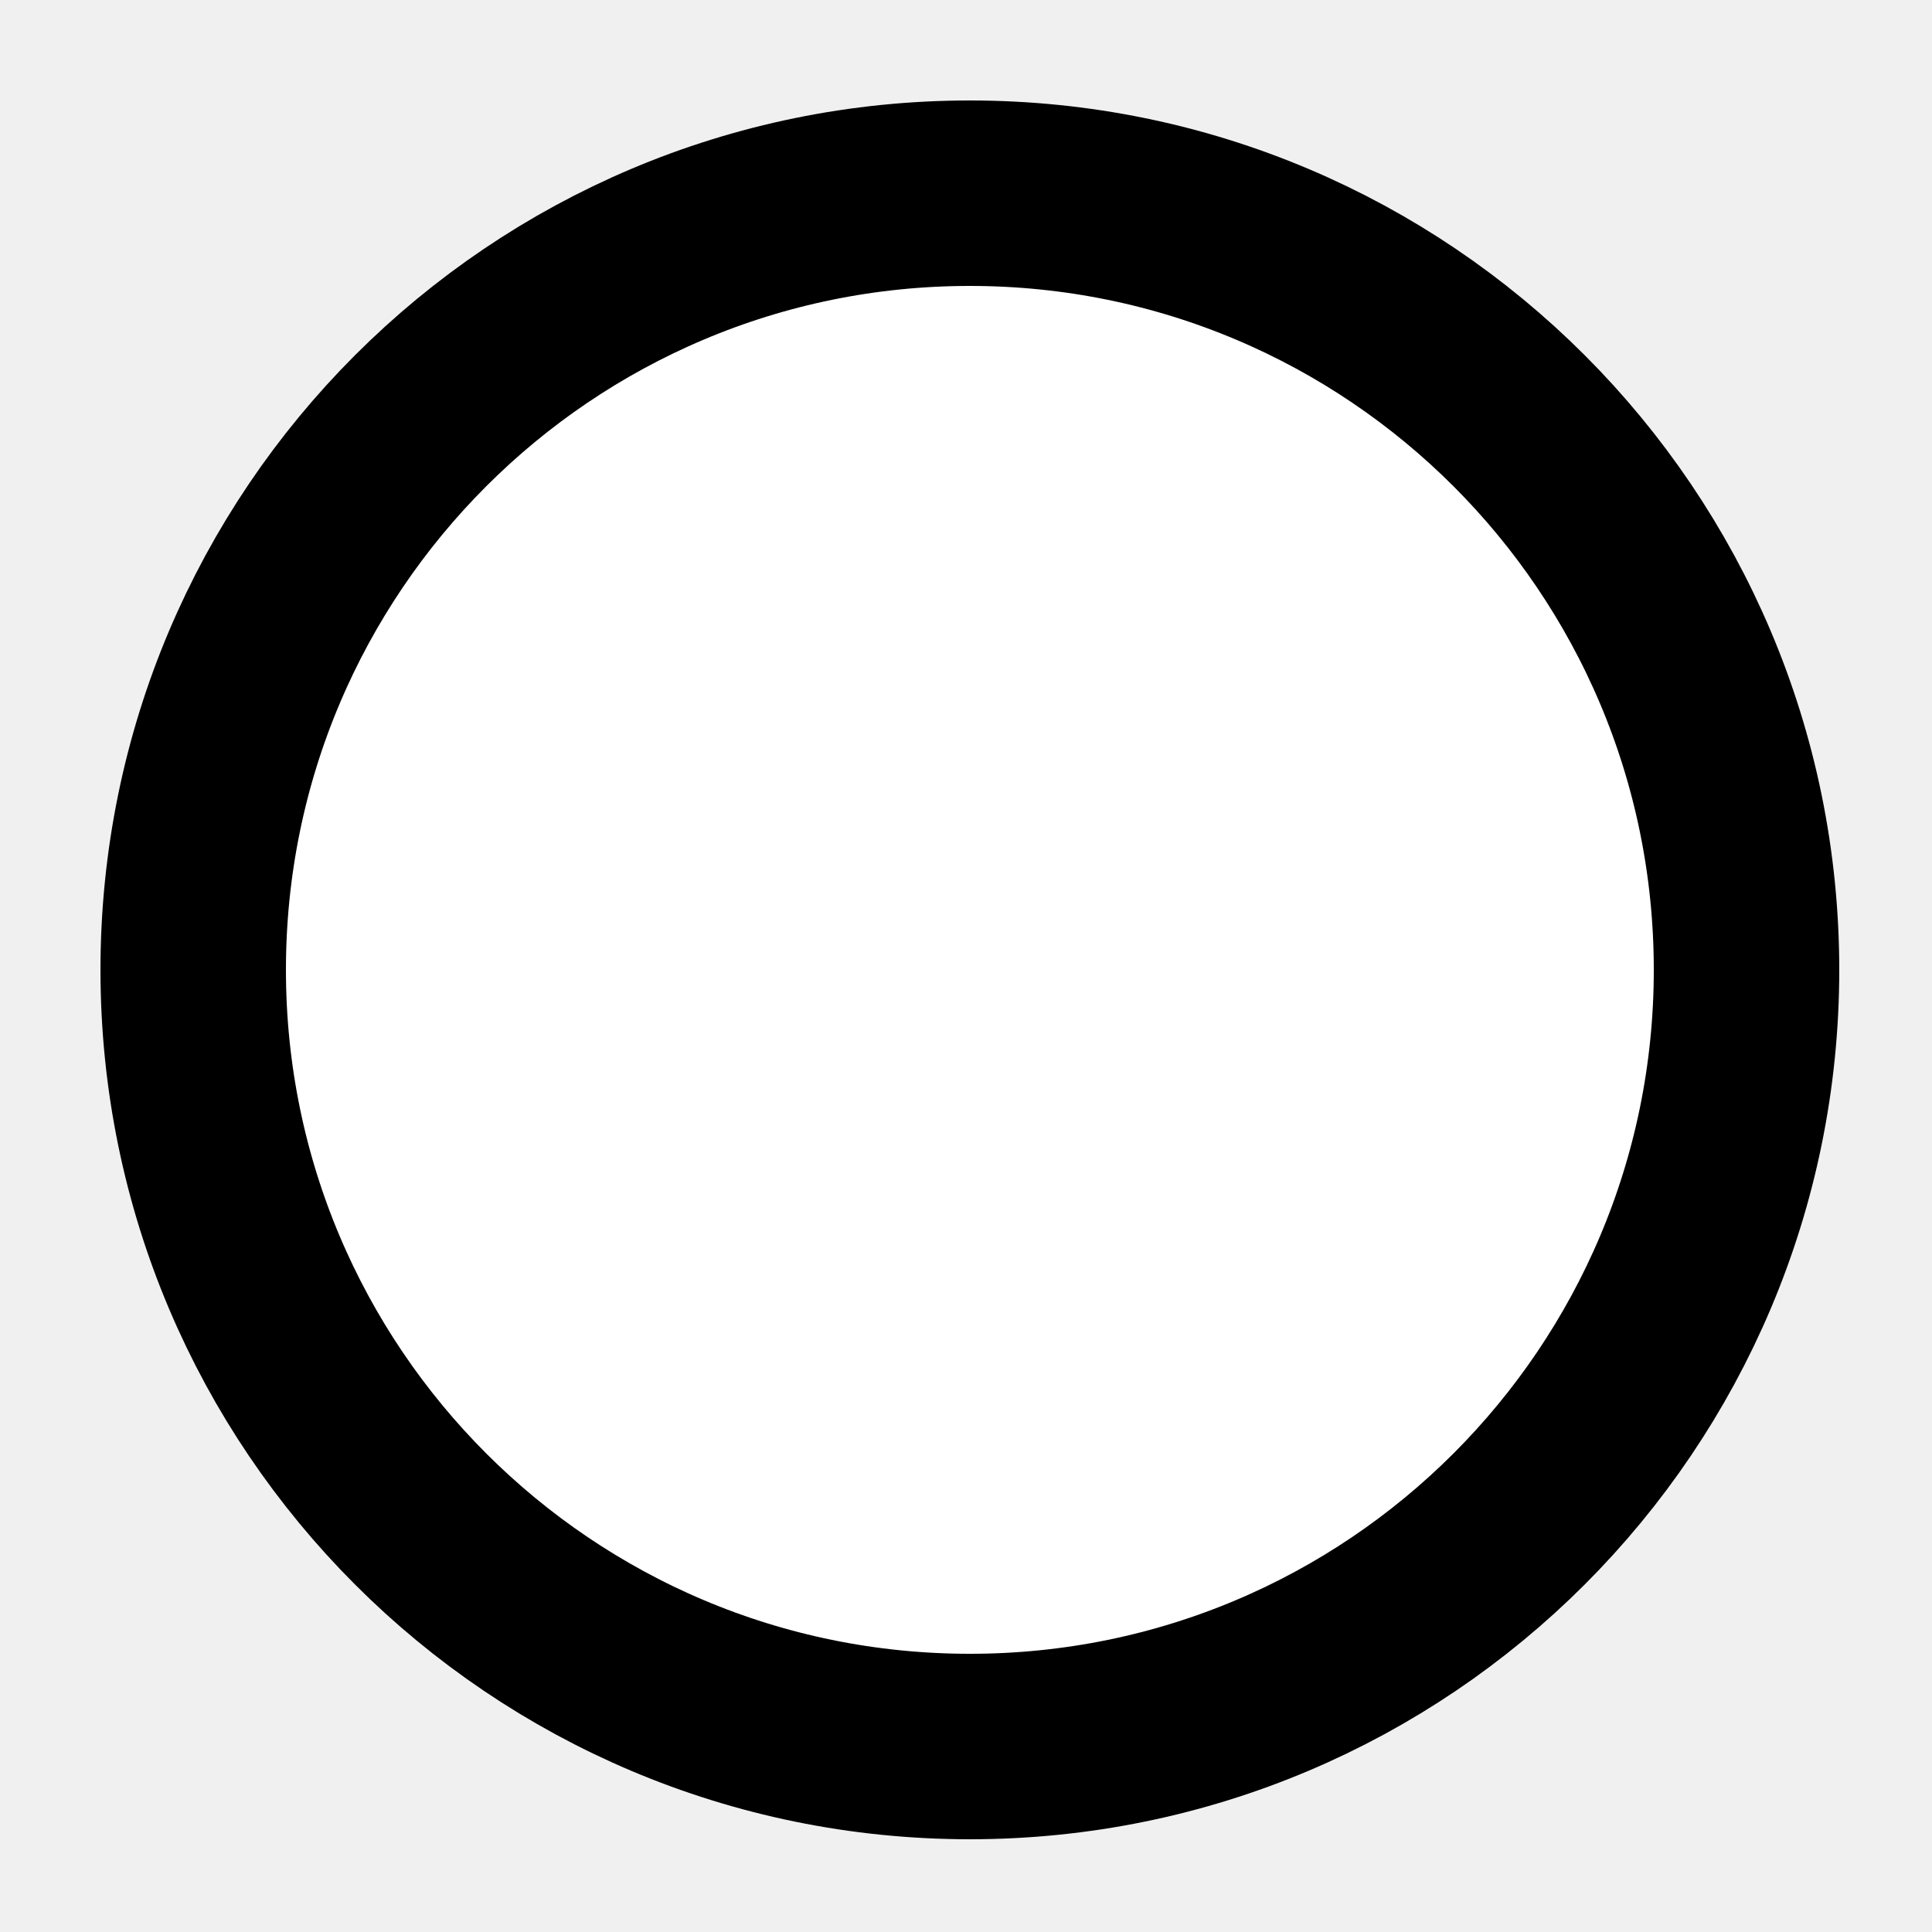
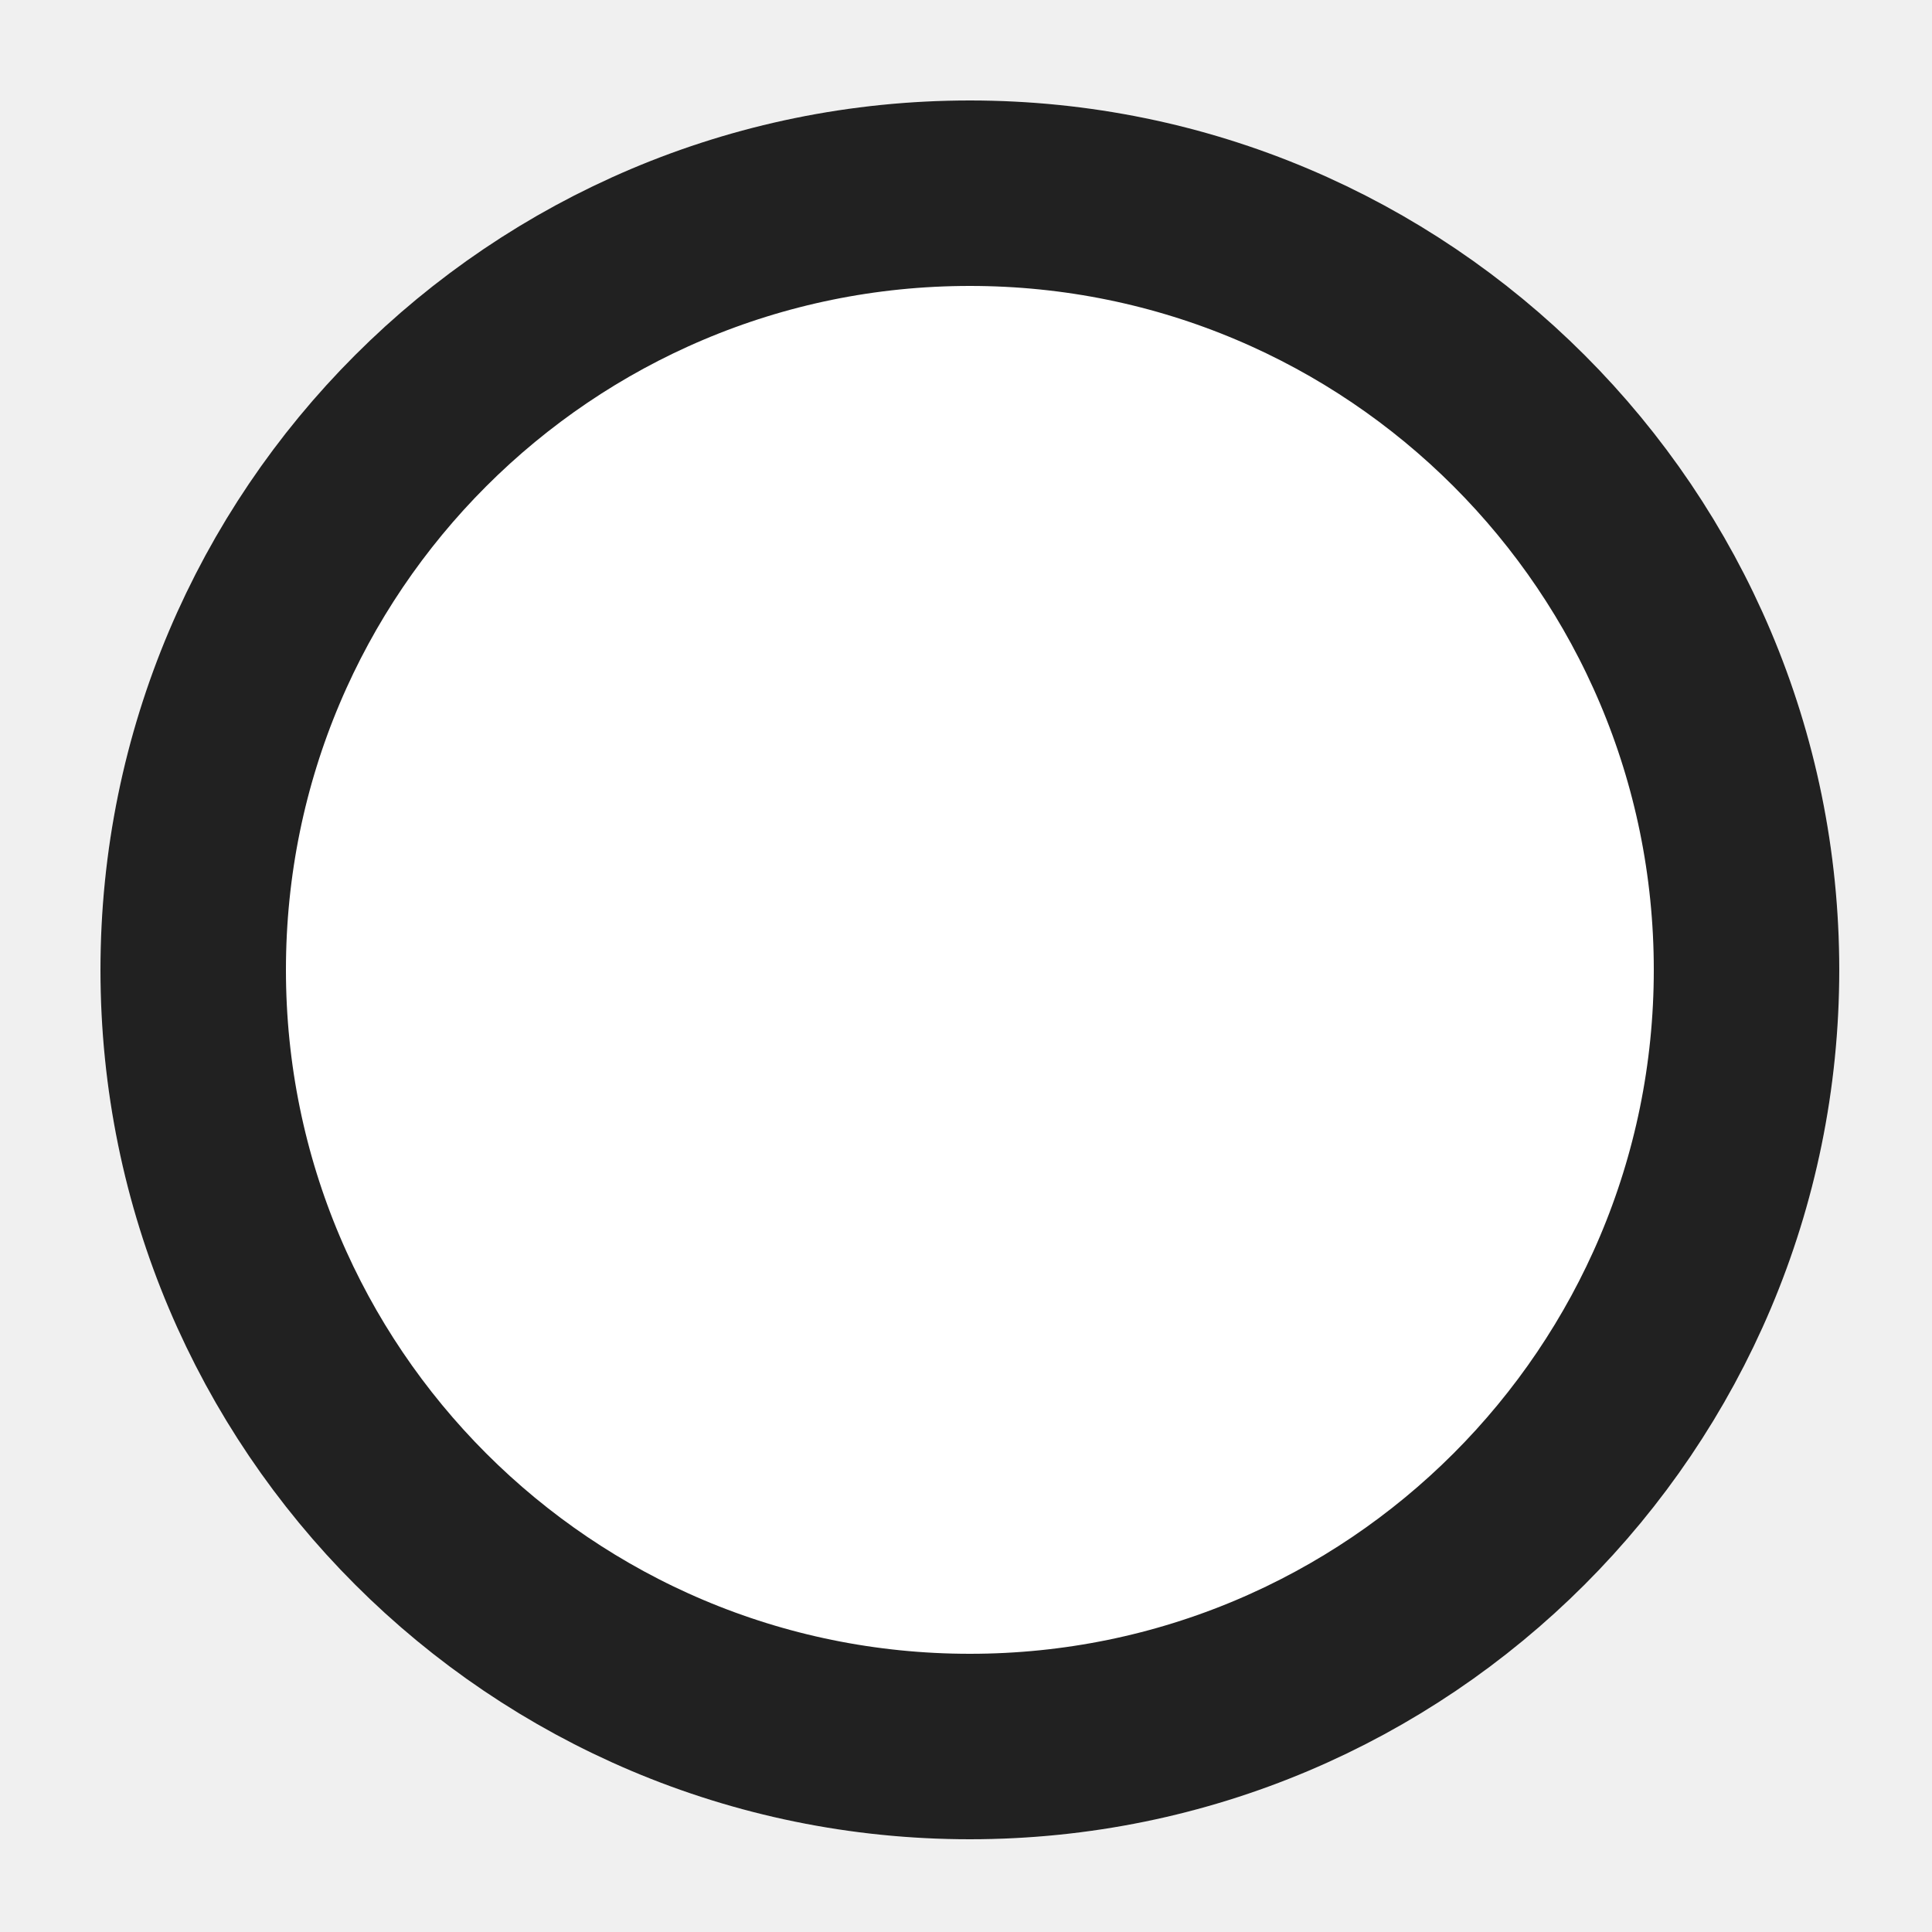
- <svg xmlns="http://www.w3.org/2000/svg" xmlns:xlink="http://www.w3.org/1999/xlink" width="250" height="250" viewBox="0 0 250 250">
-   <defs>
-     <circle id="a" cx="125.5" cy="125.5" r="112.5" />
-   </defs>
-   <g fill="none" fill-rule="evenodd">
-     <use fill="#FFF" xlink:href="#a" />
-     <circle stroke="#000" stroke-width="24" cx="125.5" cy="125.5" r="100.5" />
+ <svg xmlns="http://www.w3.org/2000/svg" version="1.1" id="Layer_1" x="0px" y="0px" viewBox="0 0 250 250" style="enable-background:new 0 0 250 250;" xml:space="preserve">
+   <style type="text/css">
+ 	.st0{fill:#FFFFFF;}
+ 	.st1{fill:none;stroke:#212121;stroke-width:24;}
+ </style>
+   <g>
+     <g>
+       <circle id="a" class="st0" cx="125.5" cy="125.5" r="112.5" />
+     </g>
+     <circle class="st1" cx="125.5" cy="125.5" r="100.5" />
  </g>
</svg>
